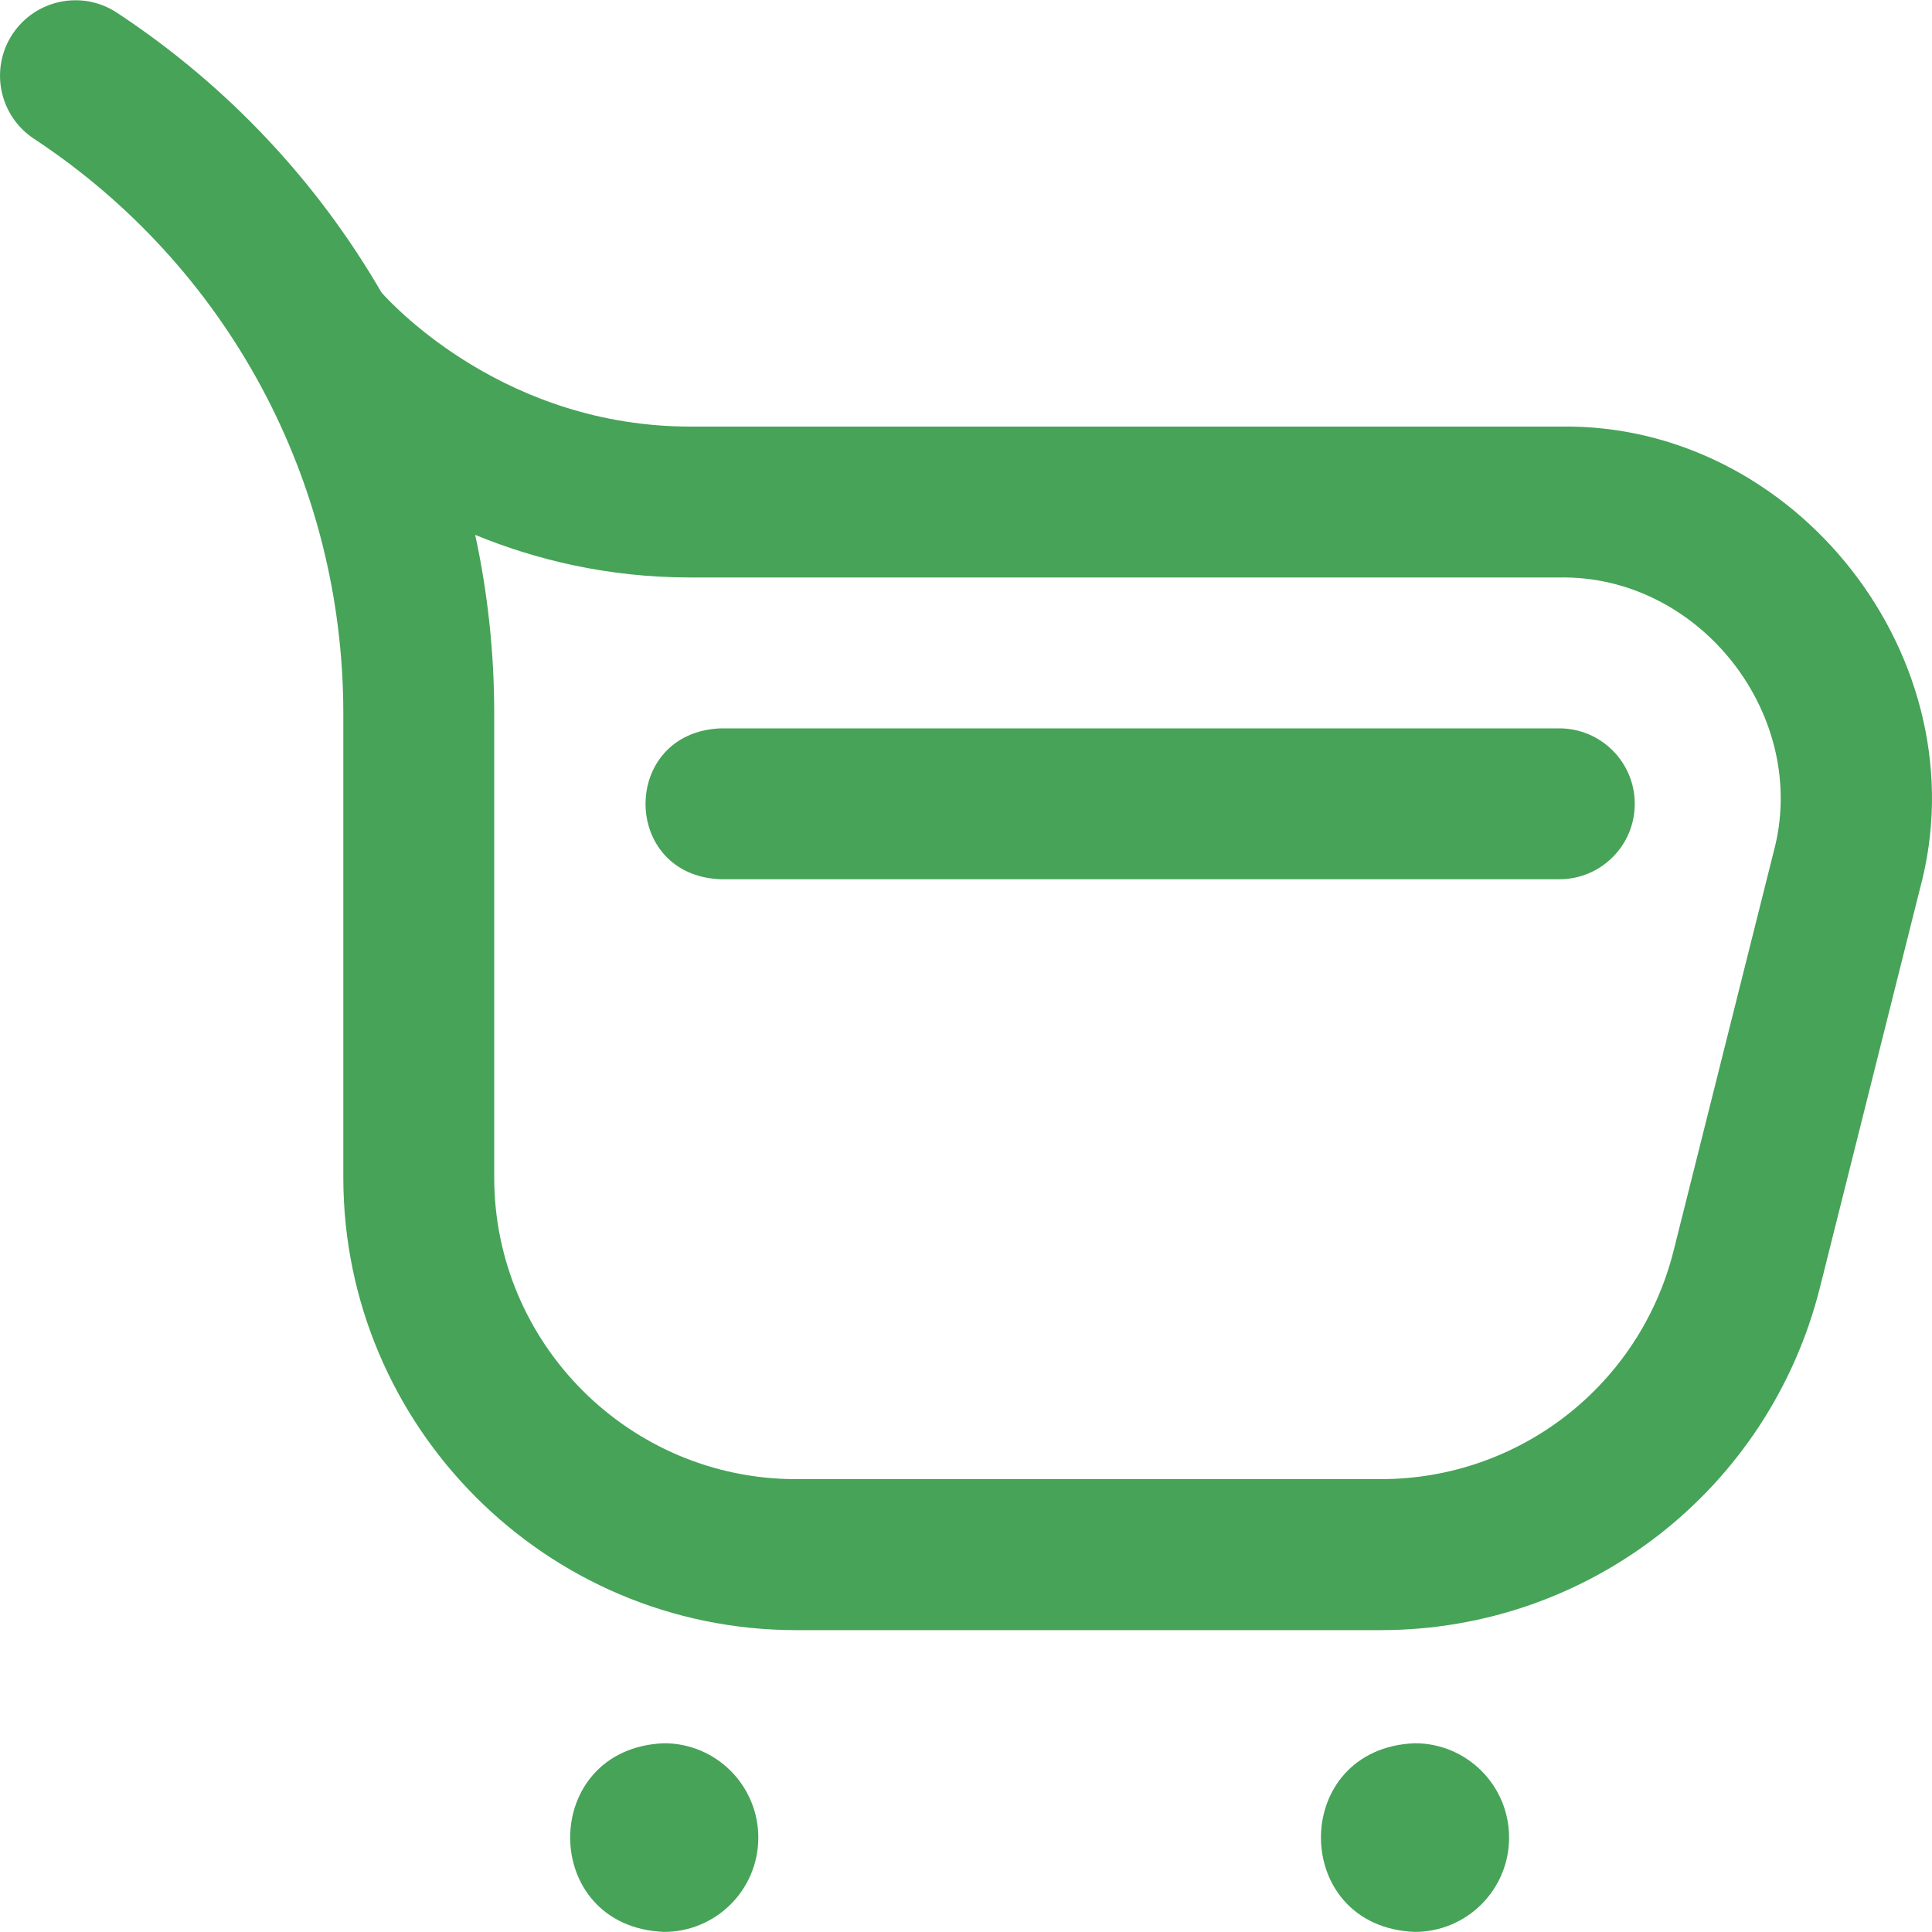
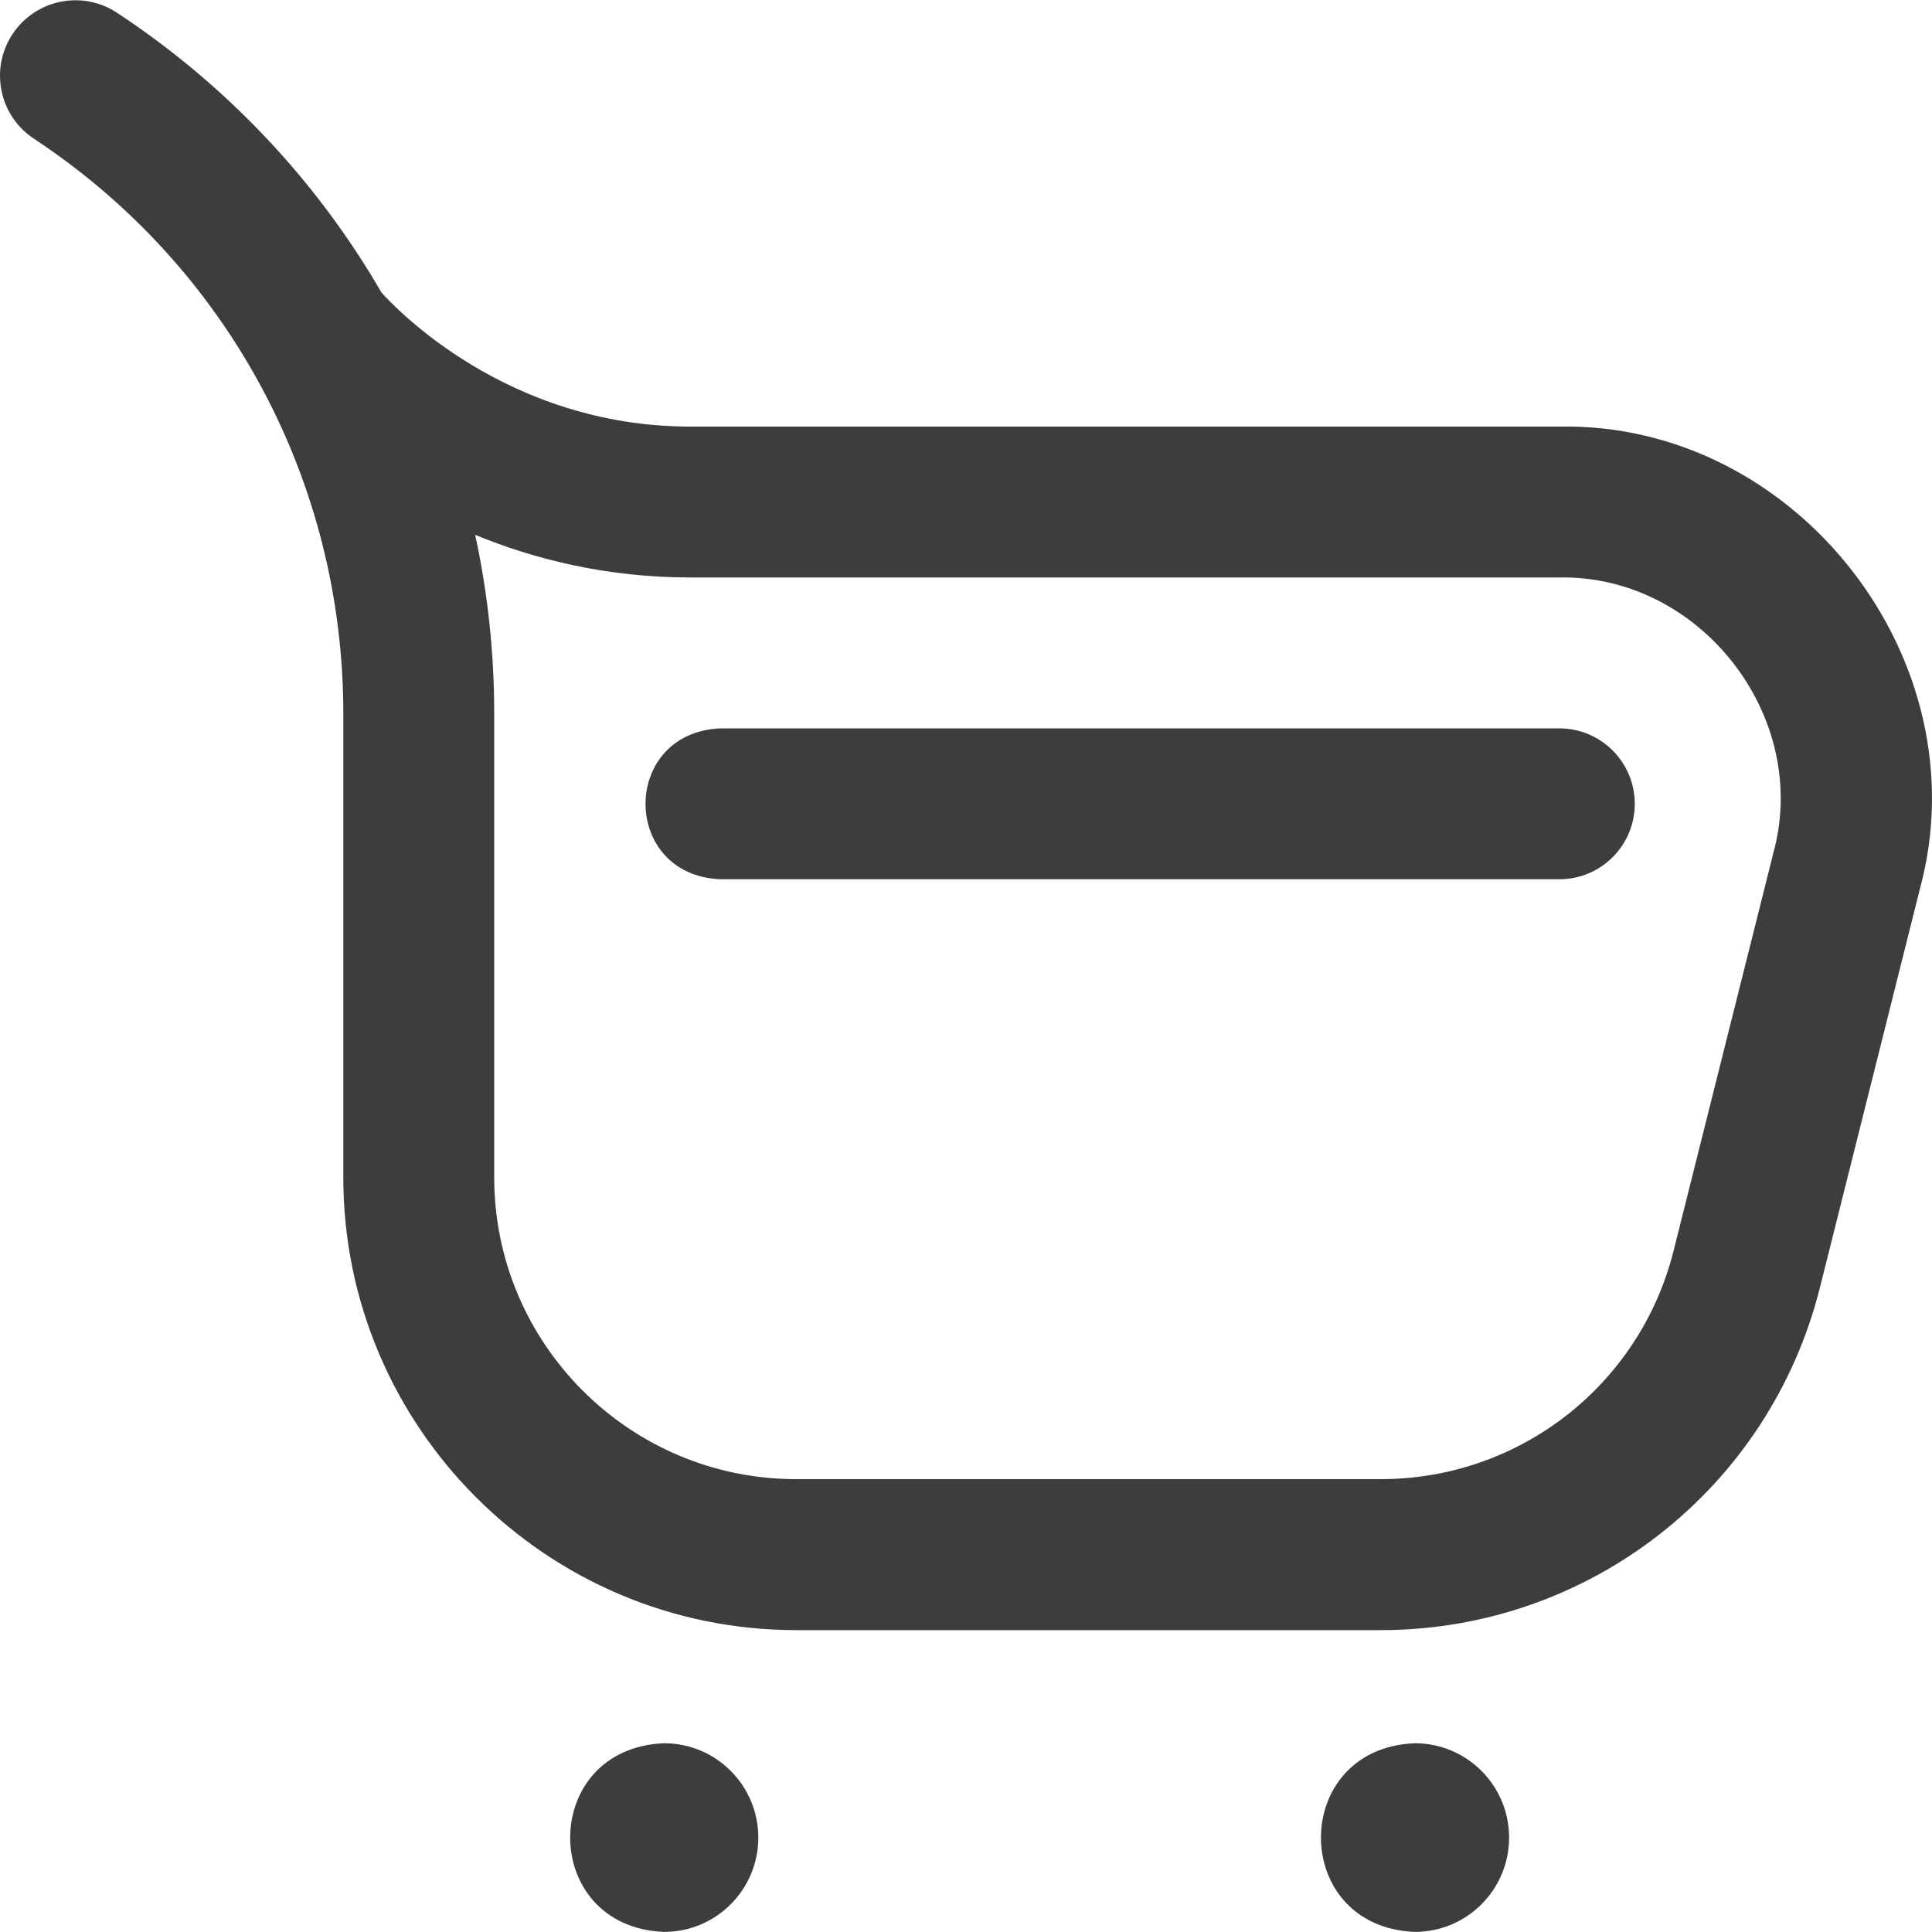
<svg xmlns="http://www.w3.org/2000/svg" width="20" height="20" viewBox="0 0 20 20" fill="none">
-   <path d="M14.294 16.875H8.241C5.657 16.875 3.554 14.772 3.554 12.188V7.384C3.554 4.982 2.357 2.758 0.351 1.436C-0.009 1.198 -0.108 0.714 0.129 0.354C0.367 -0.006 0.851 -0.106 1.211 0.132C2.356 0.886 3.285 1.882 3.949 3.028C4.093 3.189 5.25 4.416 7.147 4.416H16.142C18.596 4.37 20.517 6.833 19.875 9.201L18.84 13.328C18.316 15.416 16.447 16.875 14.294 16.875ZM4.919 5.537C5.049 6.137 5.116 6.755 5.116 7.384V12.188C5.116 13.911 6.518 15.312 8.241 15.312H14.294C15.729 15.312 16.975 14.34 17.325 12.948L18.36 8.821C18.741 7.414 17.6 5.951 16.142 5.978H7.147C6.289 5.978 5.542 5.793 4.919 5.537ZM7.85 19.023C7.85 18.483 7.413 18.046 6.874 18.046C5.578 18.098 5.579 19.948 6.874 19.999C7.413 19.999 7.85 19.562 7.85 19.023ZM15.622 19.023C15.622 18.483 15.185 18.046 14.646 18.046C13.35 18.098 13.351 19.948 14.646 19.999C15.185 19.999 15.622 19.562 15.622 19.023ZM16.923 8.321C16.923 7.89 16.573 7.54 16.142 7.54H7.46C6.423 7.582 6.424 9.062 7.46 9.102H16.142C16.573 9.102 16.923 8.753 16.923 8.321Z" fill="#46A358" />
+   <path d="M14.294 16.875H8.241C5.657 16.875 3.554 14.772 3.554 12.188V7.384C3.554 4.982 2.357 2.758 0.351 1.436C-0.009 1.198 -0.108 0.714 0.129 0.354C0.367 -0.006 0.851 -0.106 1.211 0.132C2.356 0.886 3.285 1.882 3.949 3.028C4.093 3.189 5.25 4.416 7.147 4.416H16.142C18.596 4.37 20.517 6.833 19.875 9.201L18.84 13.328C18.316 15.416 16.447 16.875 14.294 16.875ZM4.919 5.537C5.049 6.137 5.116 6.755 5.116 7.384V12.188C5.116 13.911 6.518 15.312 8.241 15.312H14.294C15.729 15.312 16.975 14.34 17.325 12.948L18.36 8.821C18.741 7.414 17.6 5.951 16.142 5.978H7.147C6.289 5.978 5.542 5.793 4.919 5.537ZM7.85 19.023C7.85 18.483 7.413 18.046 6.874 18.046C5.578 18.098 5.579 19.948 6.874 19.999C7.413 19.999 7.85 19.562 7.85 19.023ZM15.622 19.023C15.622 18.483 15.185 18.046 14.646 18.046C13.35 18.098 13.351 19.948 14.646 19.999C15.185 19.999 15.622 19.562 15.622 19.023ZM16.923 8.321C16.923 7.89 16.573 7.54 16.142 7.54H7.46C6.423 7.582 6.424 9.062 7.46 9.102H16.142C16.573 9.102 16.923 8.753 16.923 8.321Z" fill="#3D3D3D" />
</svg>
